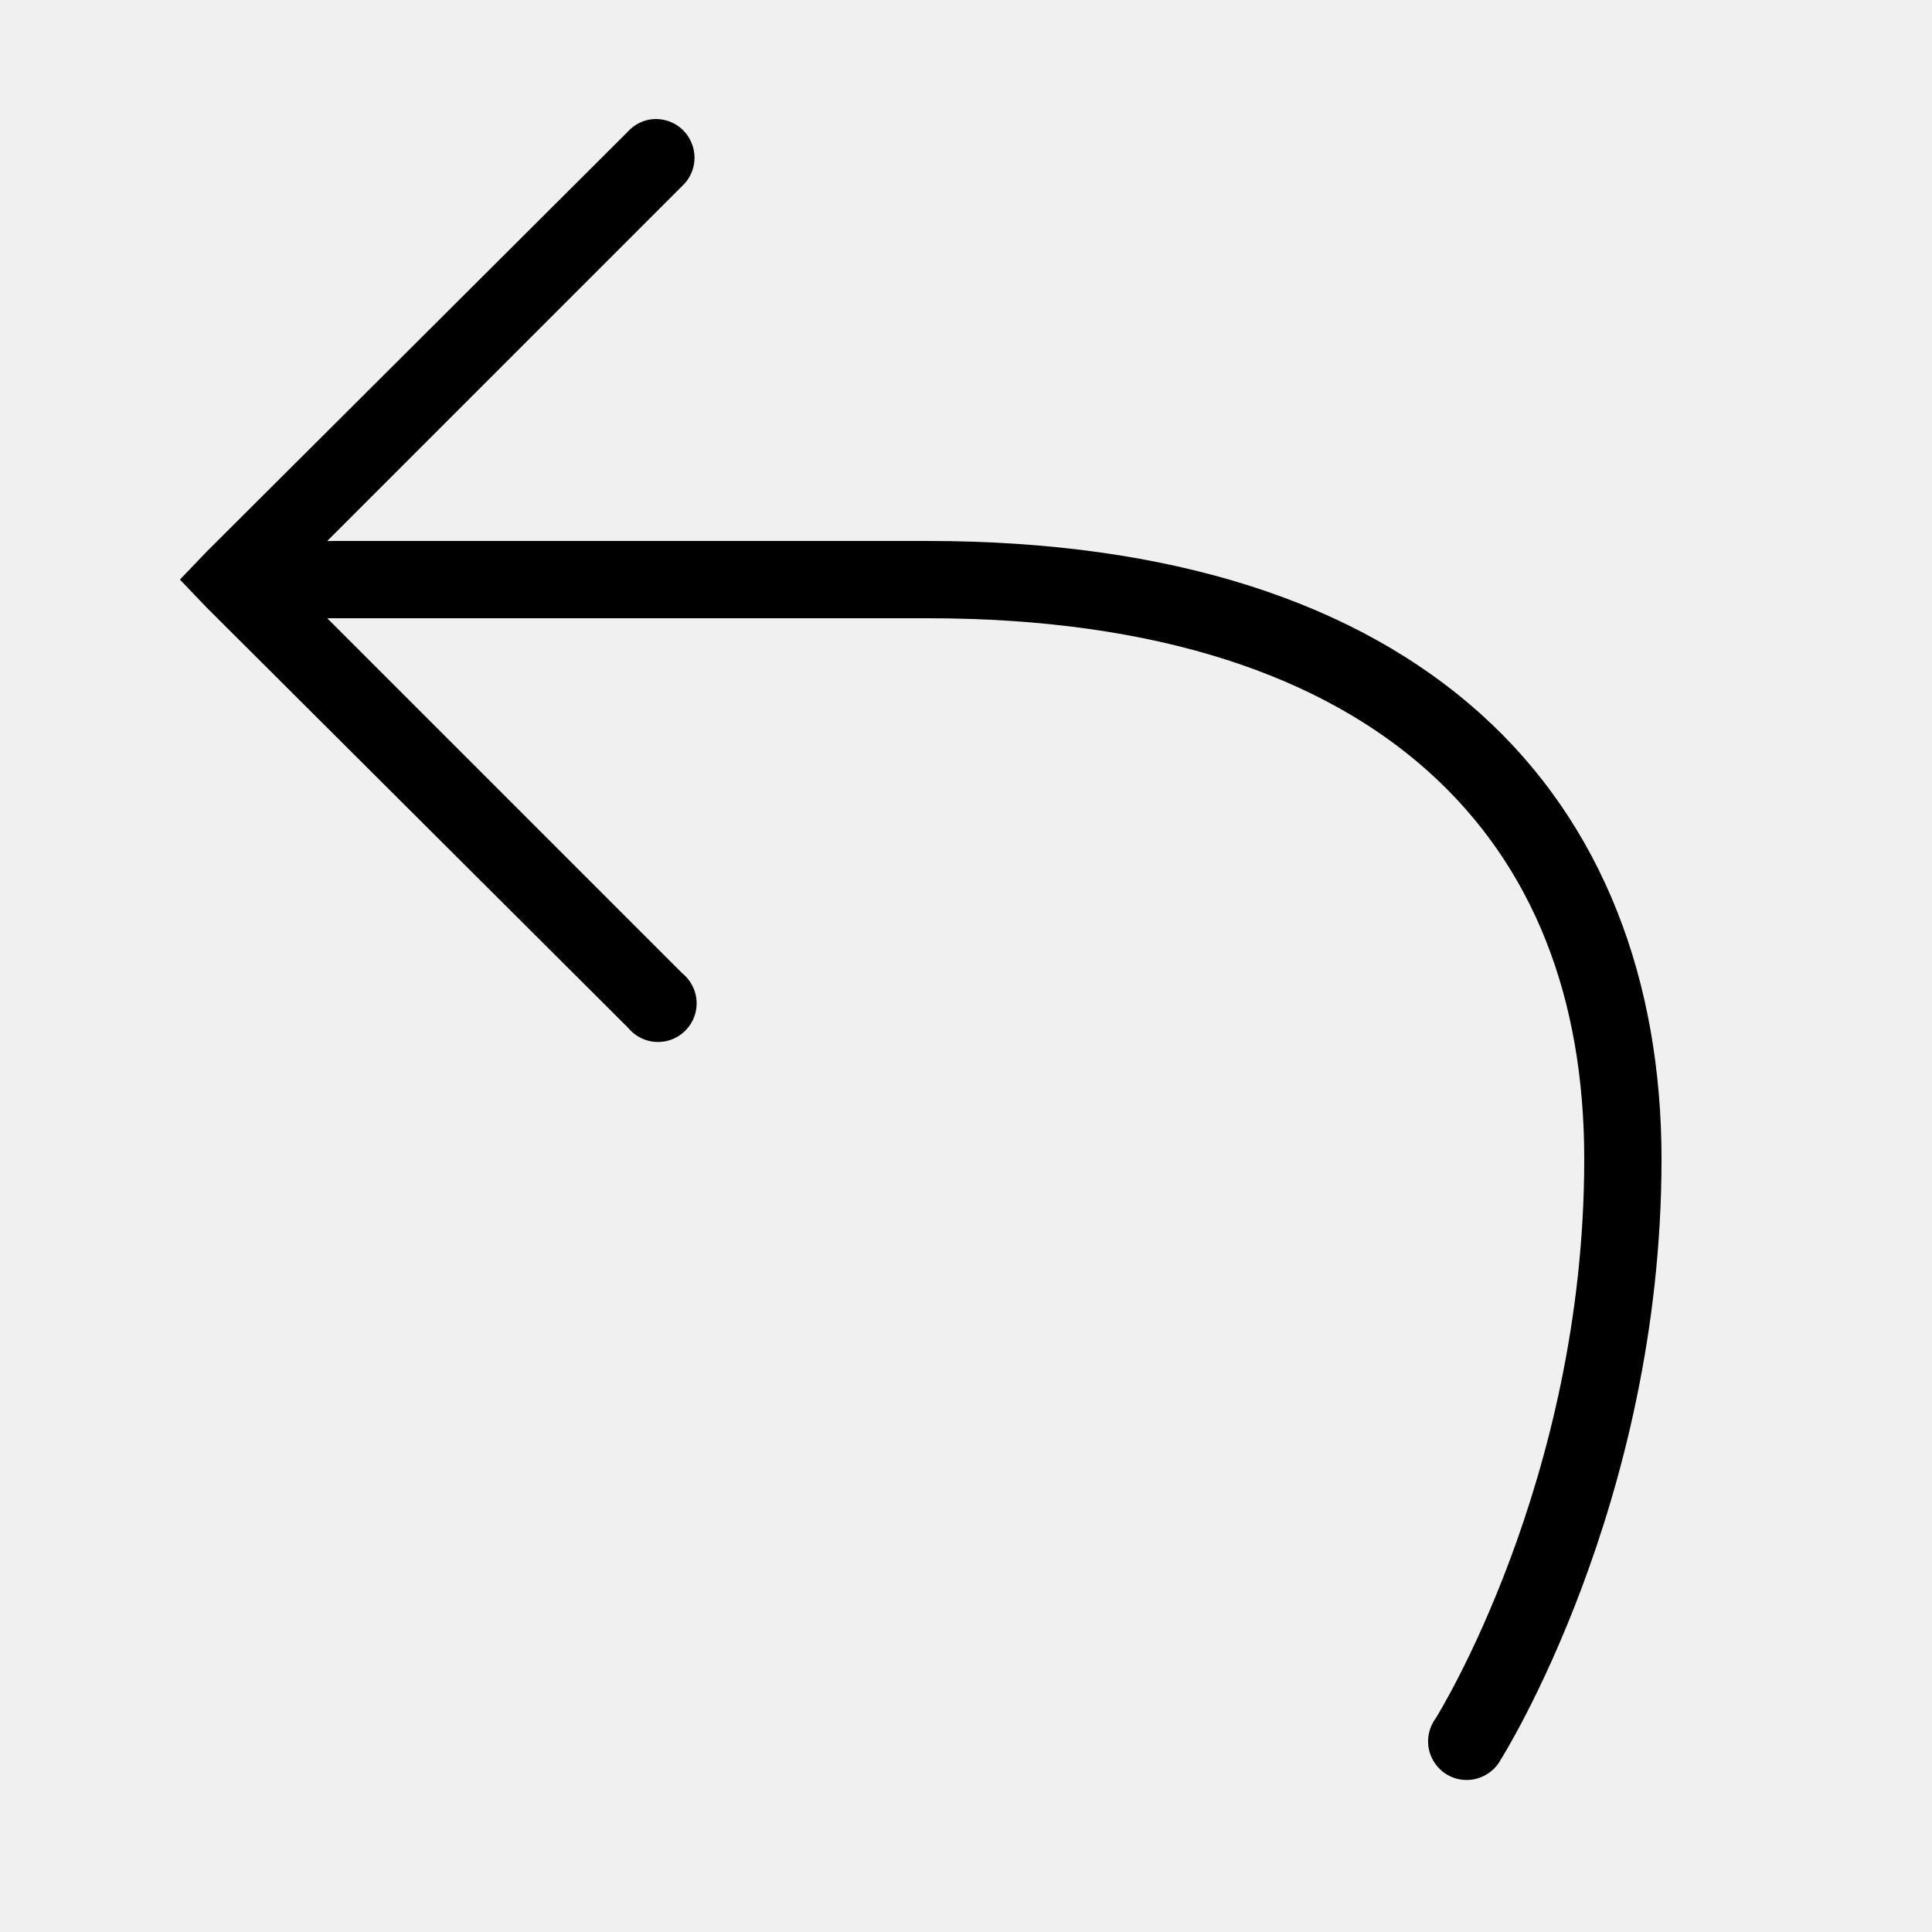
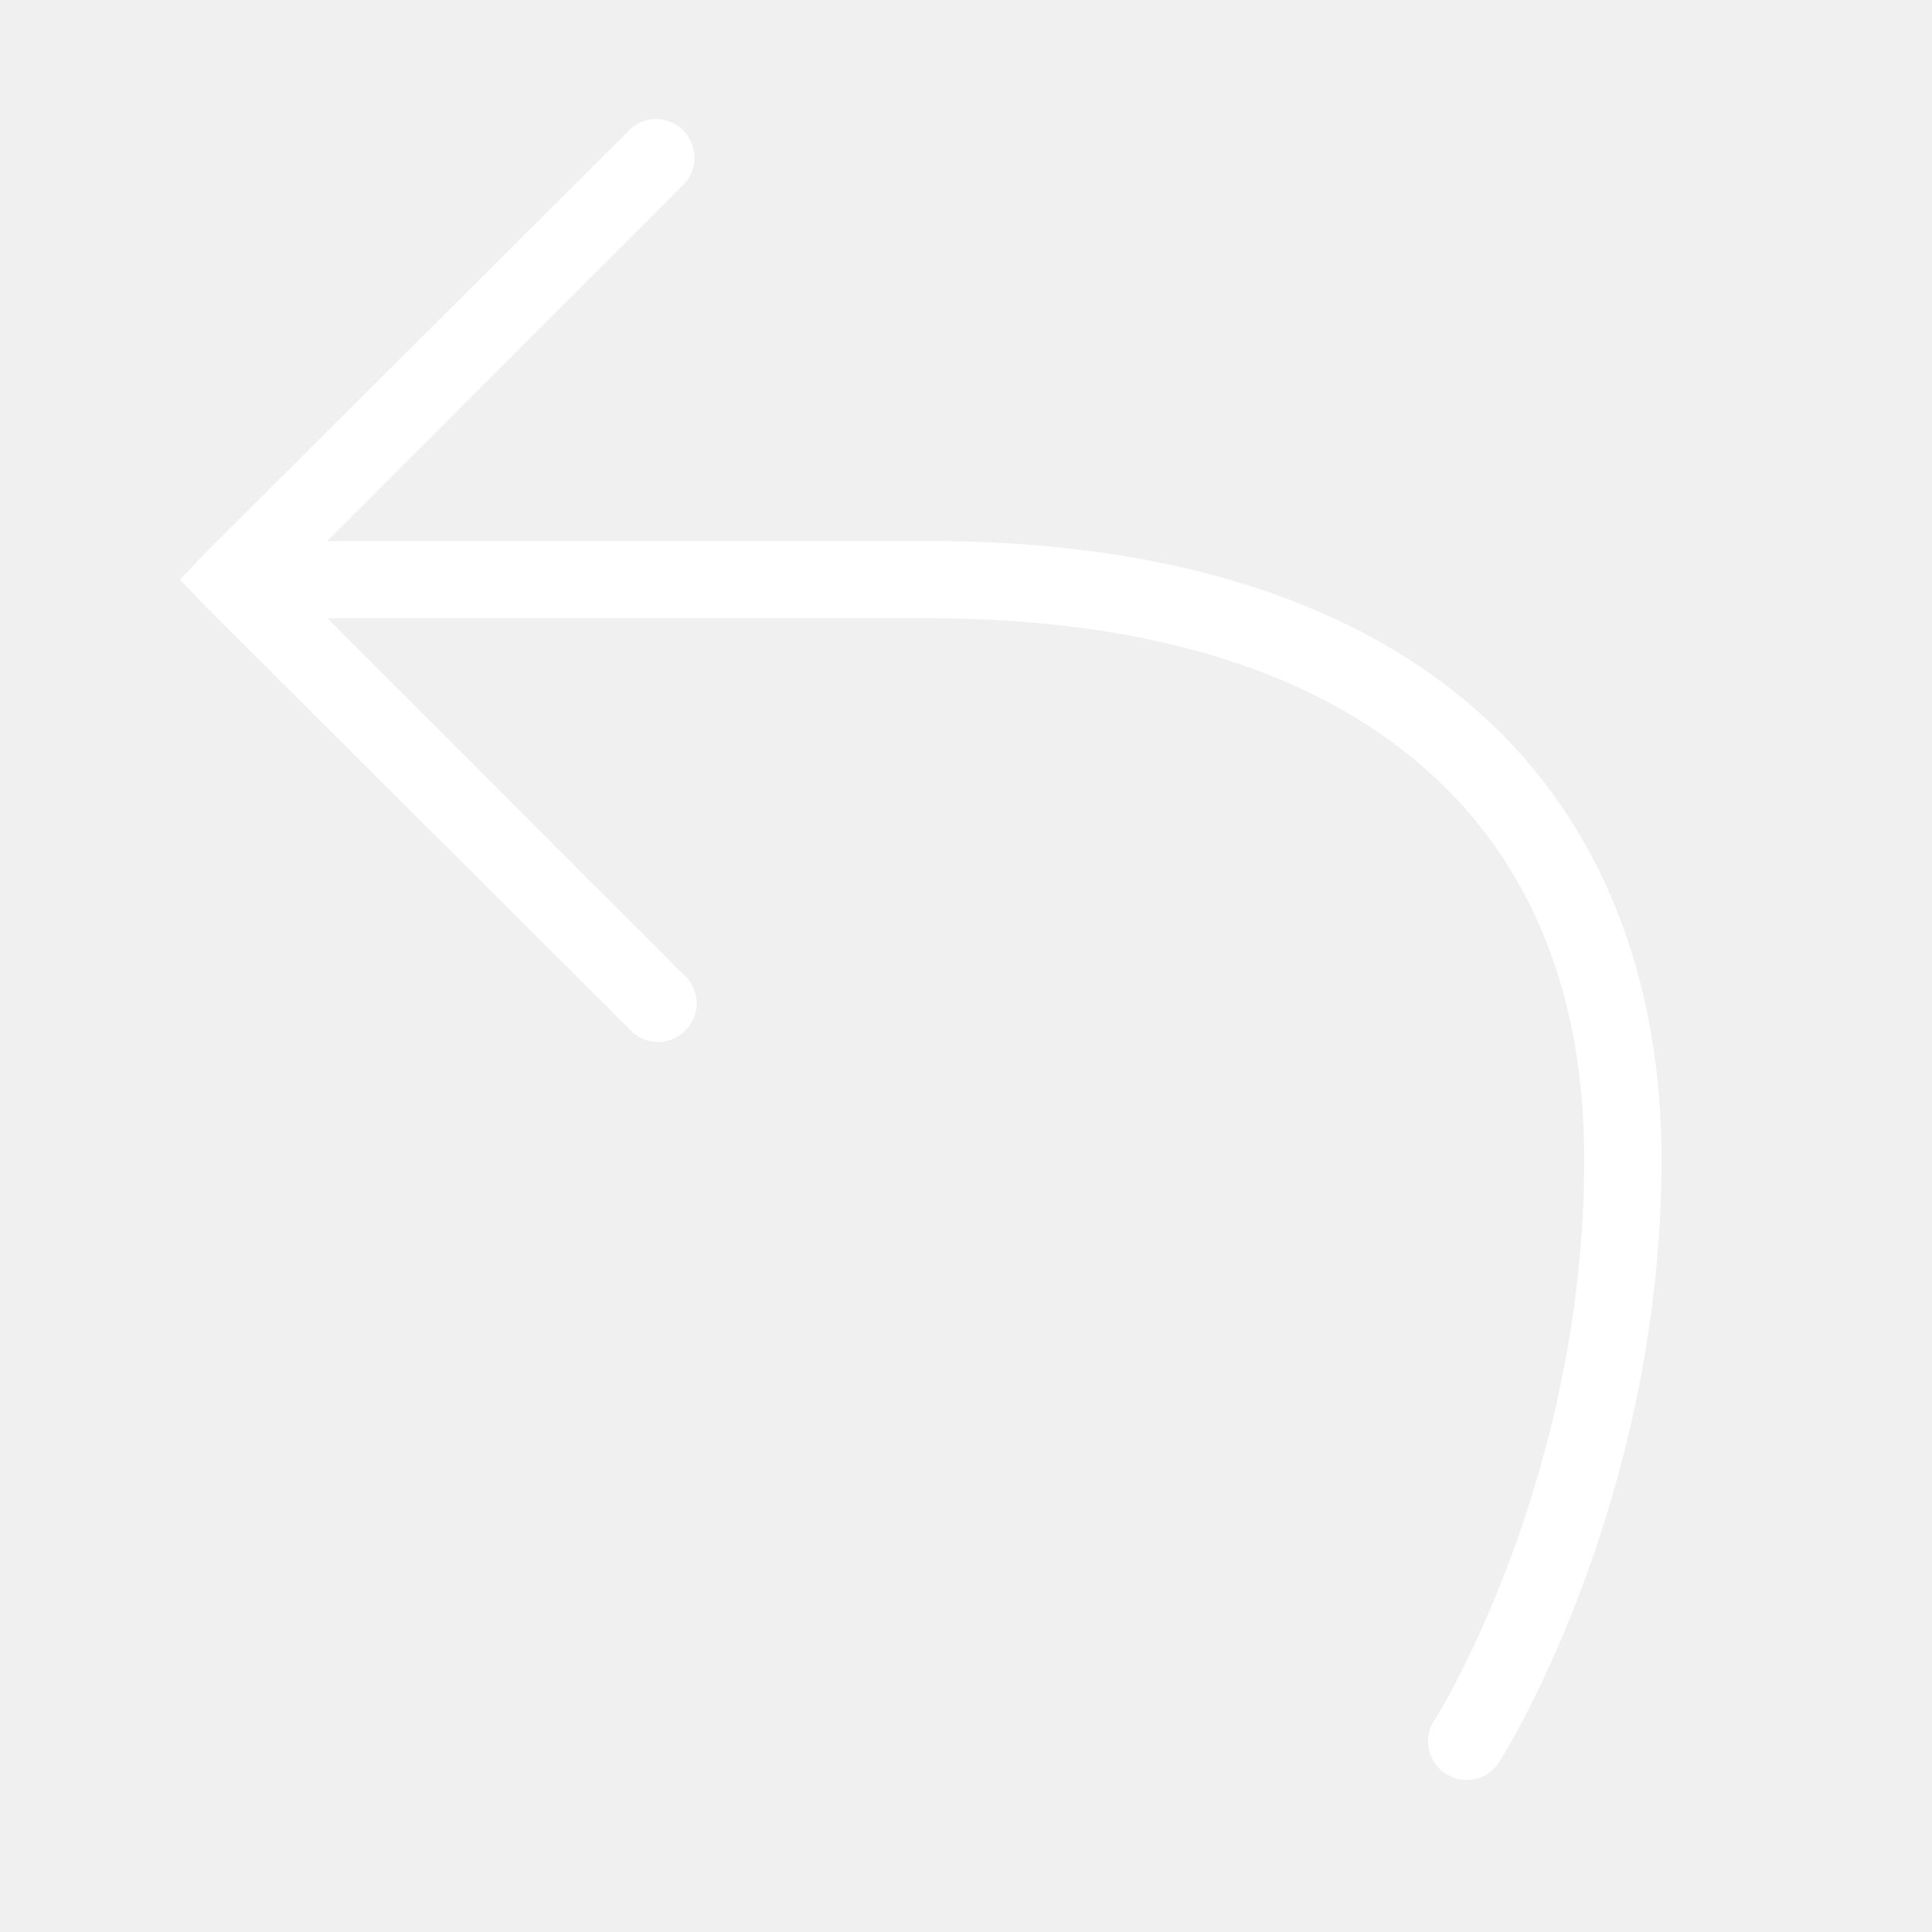
<svg xmlns="http://www.w3.org/2000/svg" viewBox="0 0 50 50">
-   <path d="M 16.812 3.094 C 16.594 3.133 16.398 3.242 16.25 3.406 L 5.344 14.281 L 4.656 15 L 5.344 15.719 L 16.25 26.594 C 16.492 26.891 16.879 27.027 17.254 26.941 C 17.625 26.855 17.918 26.562 18.004 26.191 C 18.09 25.816 17.953 25.43 17.656 25.188 L 8.469 16 L 24 16 C 30.008 16 34.242 17.52 36.969 19.969 C 39.695 22.418 41 25.836 41 30 C 41 38.348 37.156 44.469 37.156 44.469 C 36.934 44.77 36.895 45.172 37.062 45.508 C 37.23 45.848 37.57 46.062 37.945 46.066 C 38.32 46.07 38.668 45.863 38.844 45.531 C 38.844 45.531 43 38.965 43 30 C 43 25.406 41.5 21.332 38.312 18.469 C 35.125 15.605 30.348 14 24 14 L 8.469 14 L 17.656 4.812 C 17.98 4.512 18.066 4.035 17.871 3.641 C 17.68 3.242 17.246 3.023 16.812 3.094 Z" />
+   <path fill="#FFF" d="M 16.812 3.094 C 16.594 3.133 16.398 3.242 16.25 3.406 L 5.344 14.281 L 4.656 15 L 5.344 15.719 L 16.25 26.594 C 16.492 26.891 16.879 27.027 17.254 26.941 C 17.625 26.855 17.918 26.562 18.004 26.191 C 18.09 25.816 17.953 25.43 17.656 25.188 L 8.469 16 L 24 16 C 30.008 16 34.242 17.52 36.969 19.969 C 39.695 22.418 41 25.836 41 30 C 41 38.348 37.156 44.469 37.156 44.469 C 36.934 44.77 36.895 45.172 37.062 45.508 C 37.23 45.848 37.57 46.062 37.945 46.066 C 38.32 46.07 38.668 45.863 38.844 45.531 C 38.844 45.531 43 38.965 43 30 C 43 25.406 41.5 21.332 38.312 18.469 C 35.125 15.605 30.348 14 24 14 L 8.469 14 L 17.656 4.812 C 17.98 4.512 18.066 4.035 17.871 3.641 C 17.68 3.242 17.246 3.023 16.812 3.094 Z" />
</svg>
